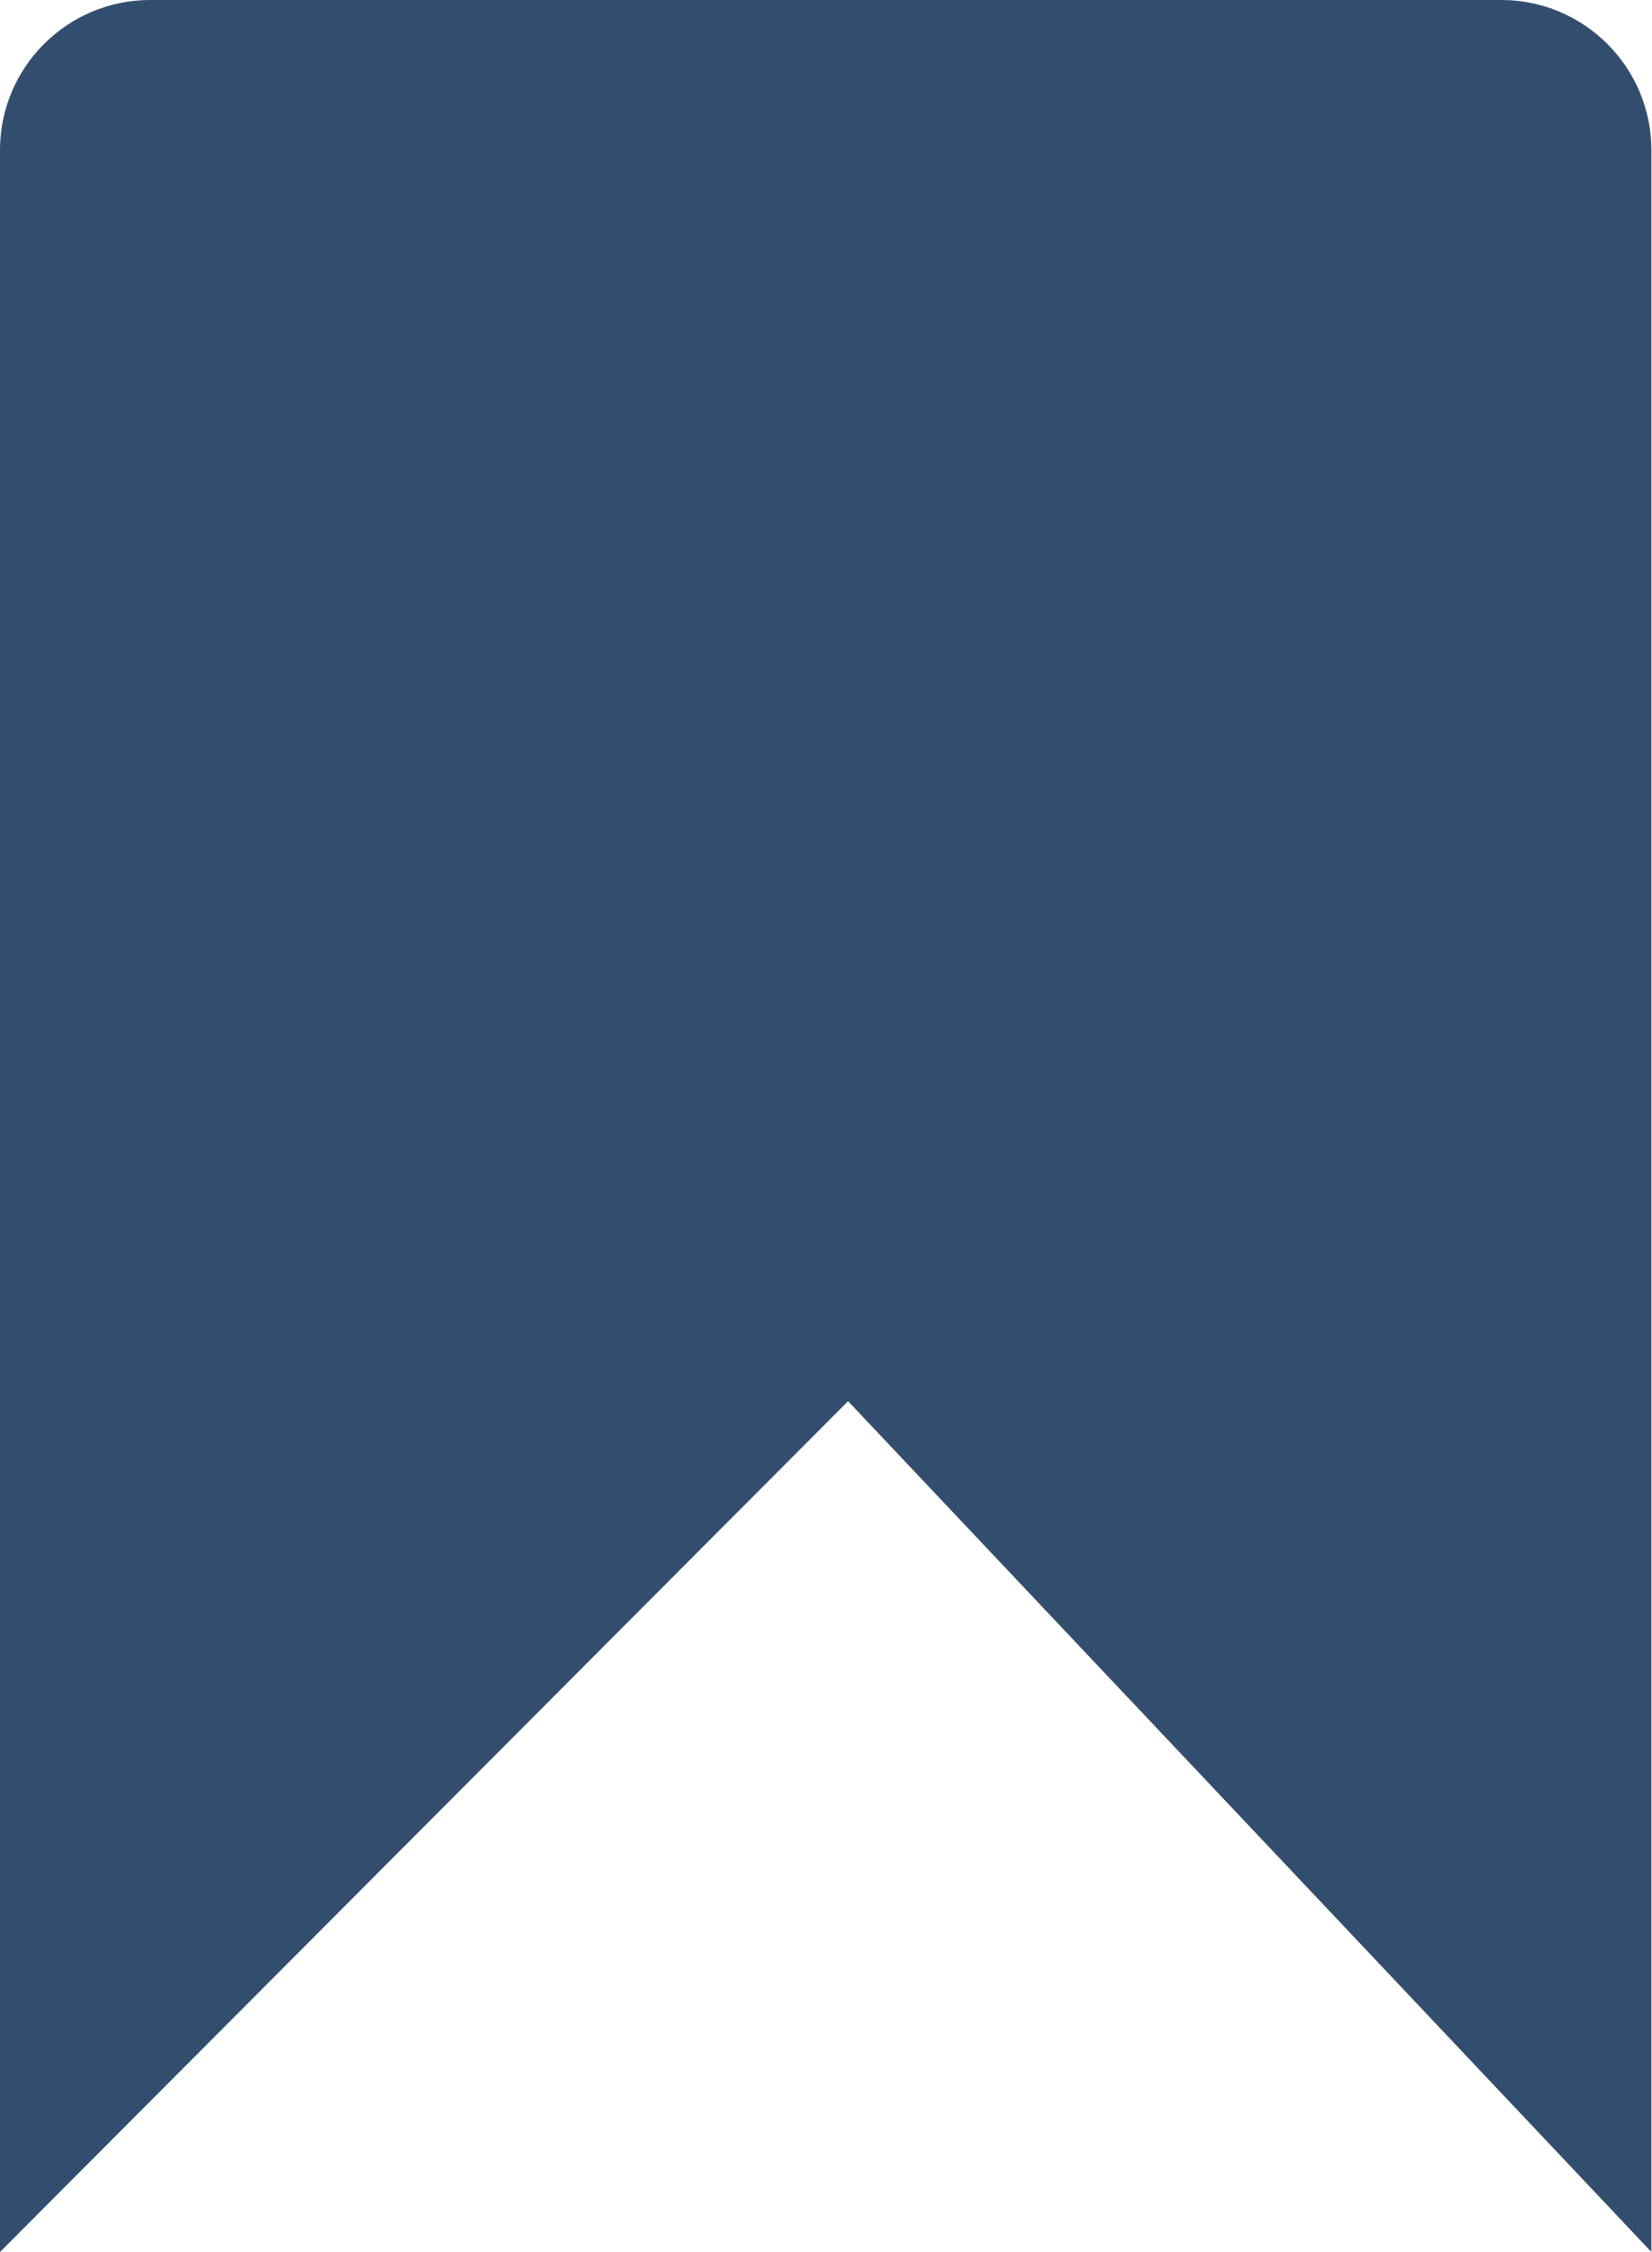
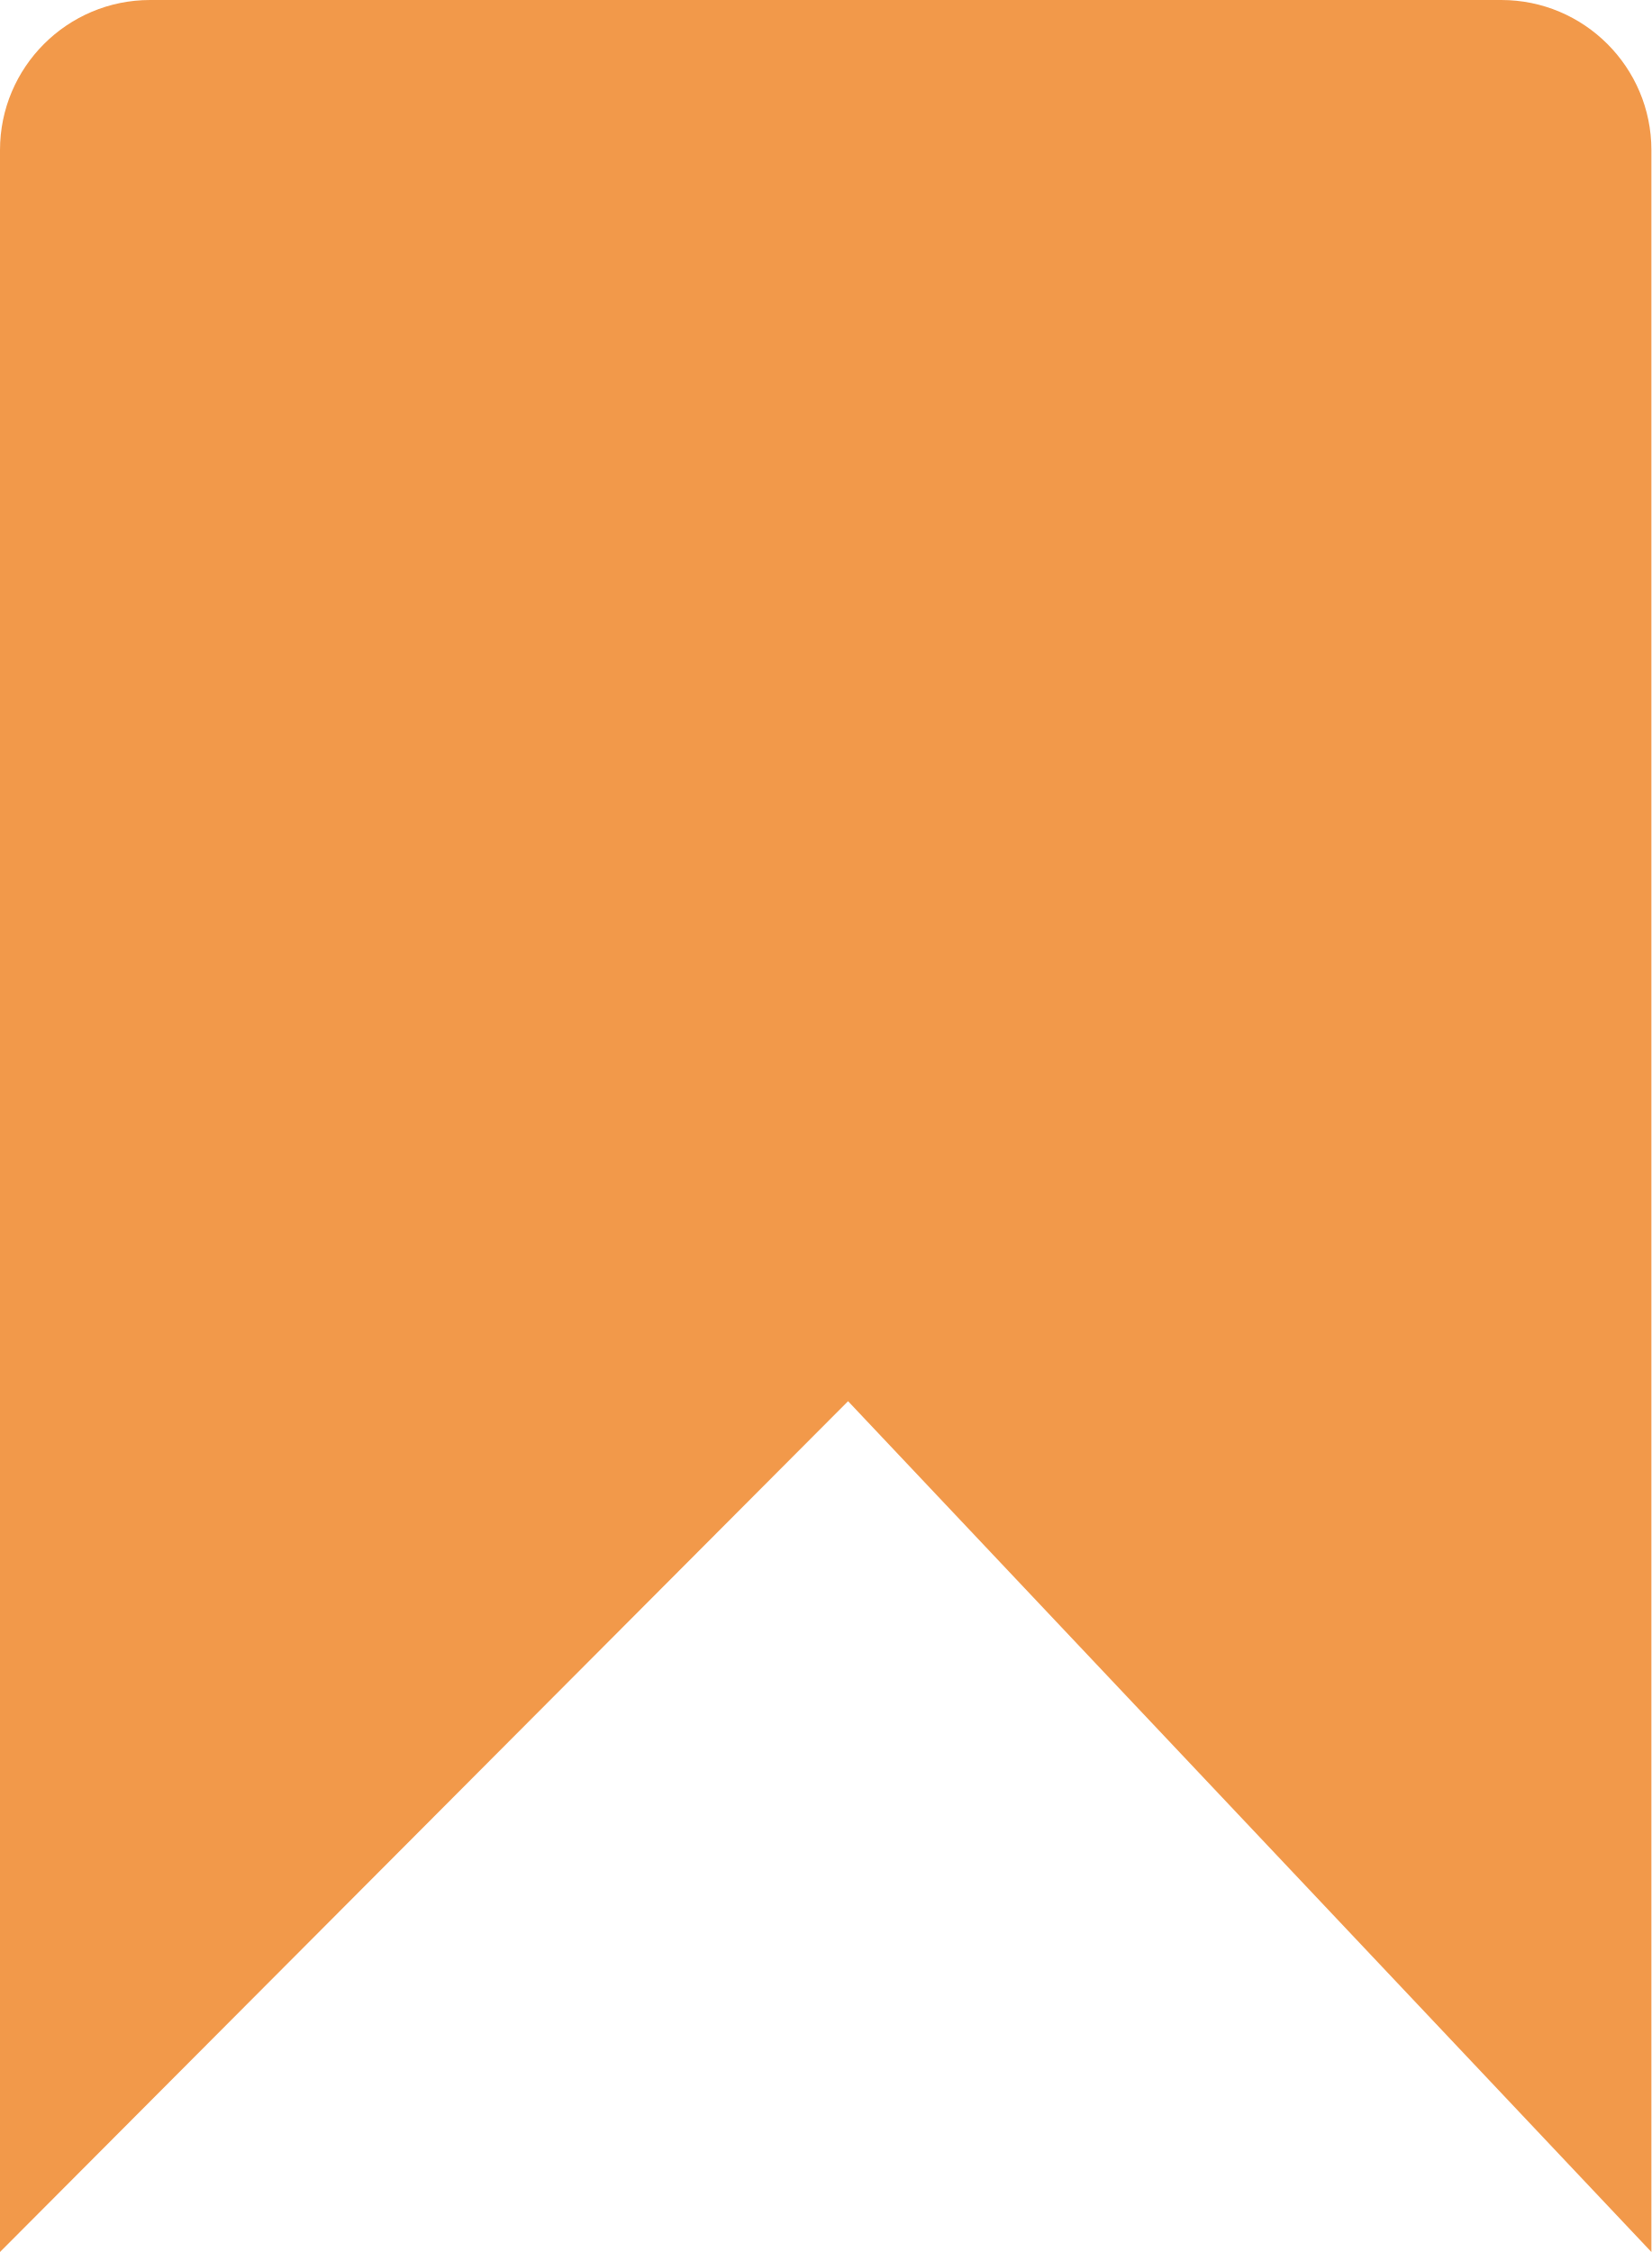
<svg xmlns="http://www.w3.org/2000/svg" width="11" height="15" viewBox="0 0 11 15" fill="none" version="1.1" id="svg4">
  <defs id="defs8" />
-   <path d="M10 0H1C0.448 0 0 0.448 0 1V15L5.649 9.333L11 15V1C11 0.448 10.552 0 10 0Z" fill="#90A0B7" id="path2" style="fill:#334d6e;fill-opacity:1" />
+   <path d="M10 0H1C0.448 0 0 0.448 0 1V15L5.649 9.333L11 15V1C11 0.448 10.552 0 10 0Z" fill="#90A0B7" id="path2" style="fill:#f2994a;fill-opacity:1" />
</svg>
